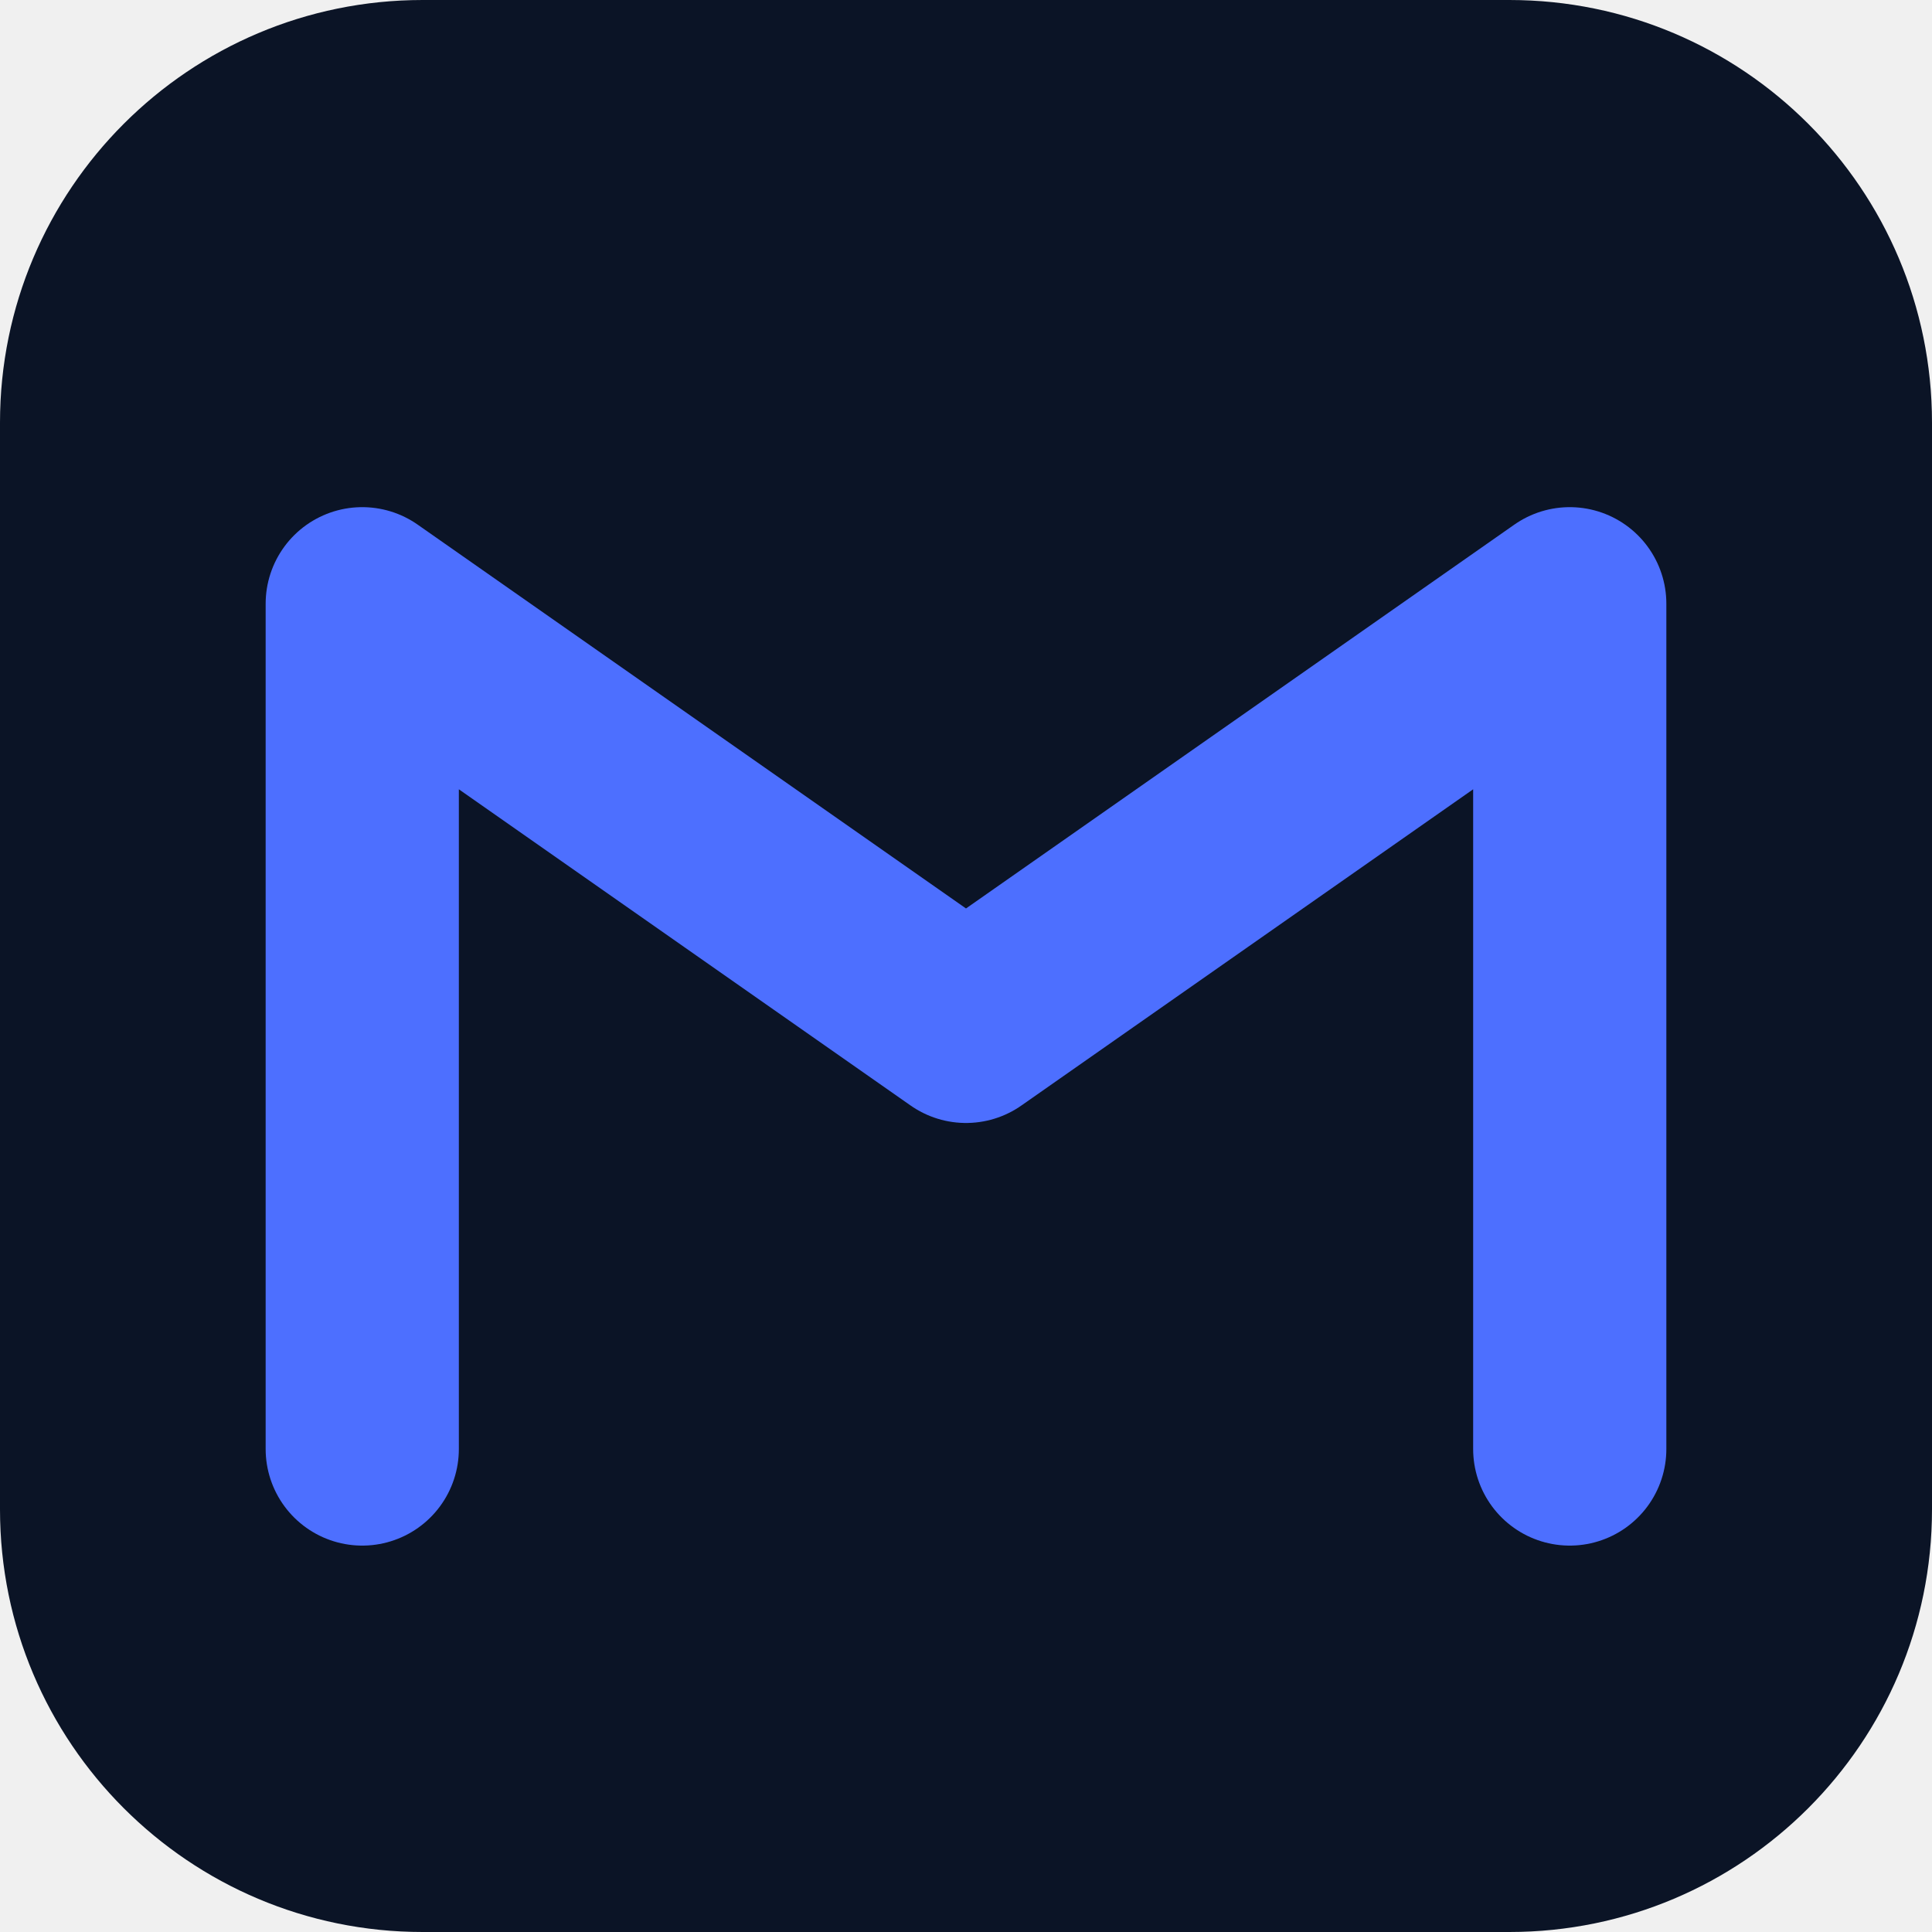
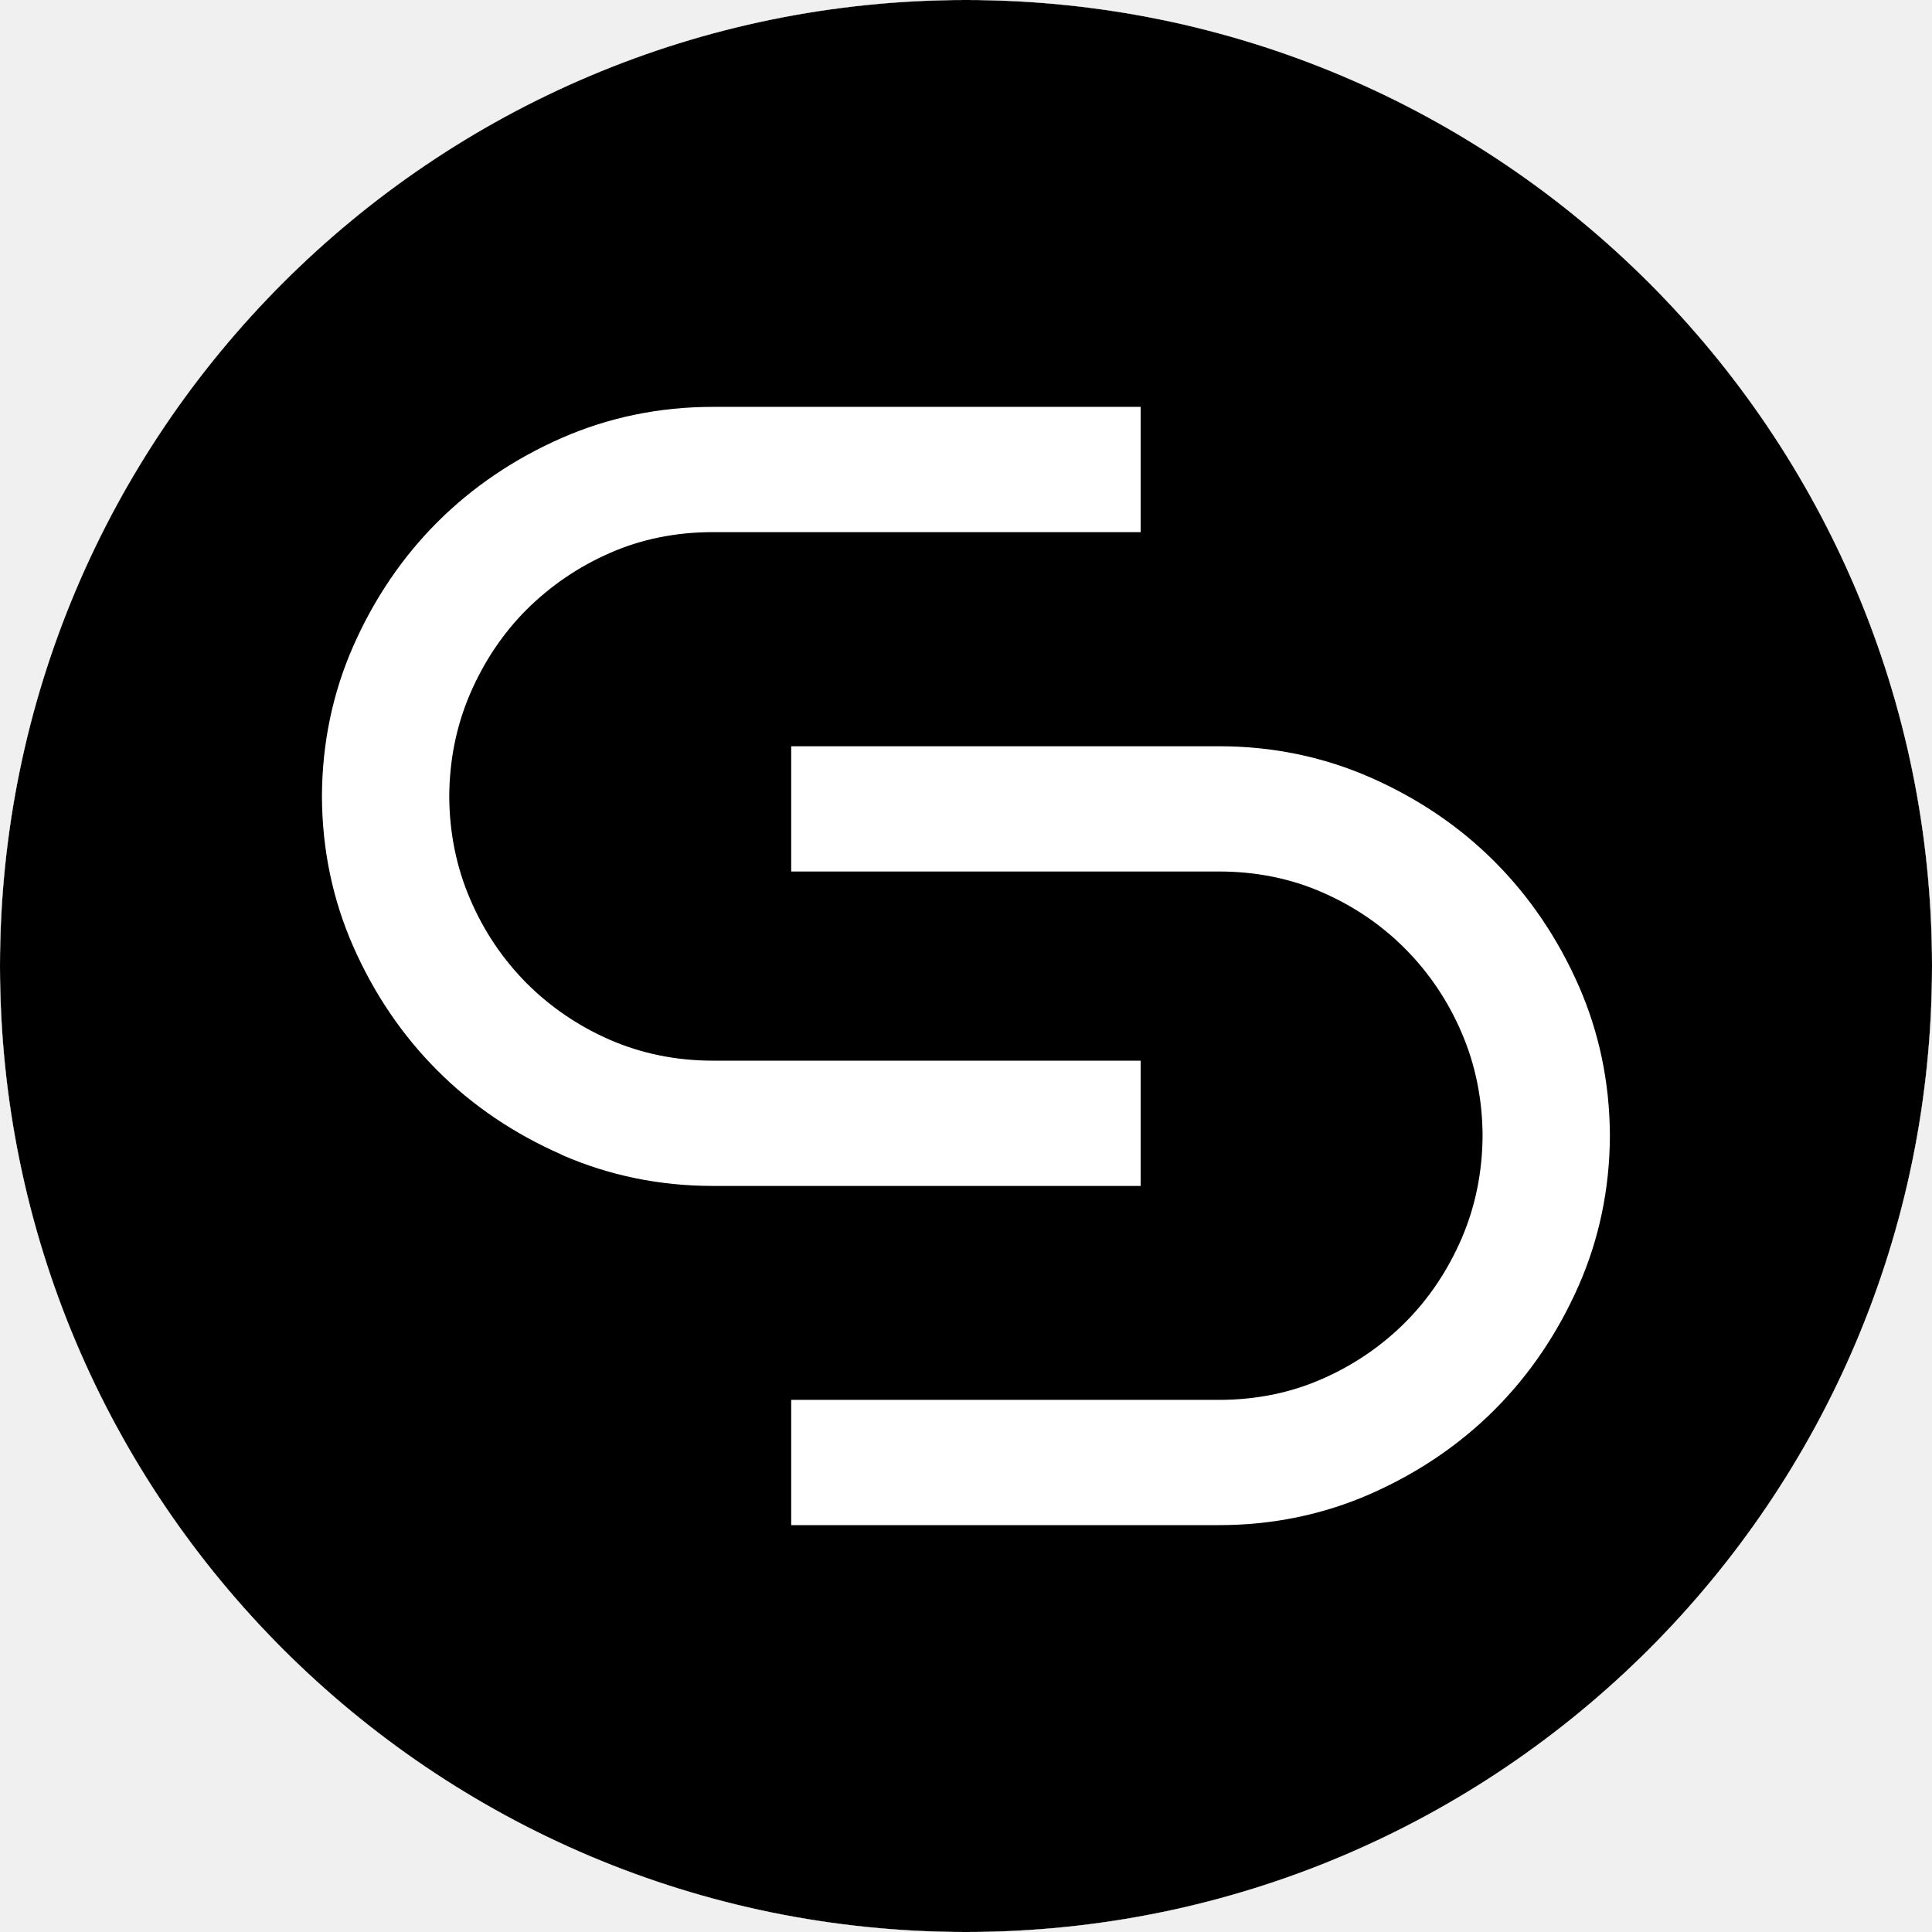
- <svg xmlns="http://www.w3.org/2000/svg" viewBox="0 0 32 32">
-   <rect width="32" height="32" rx="7" fill="#0b1426" />
-   <path d="M6 24V10l10 7 10-7v14" fill="none" stroke="#4d6fff" stroke-width="3.2" stroke-linecap="round" stroke-linejoin="round" />
+ <svg xmlns="http://www.w3.org/2000/svg" viewBox="0 0 113.06 113.06">
+   <defs>
+     <mask id="m">
+       <rect width="113.06" height="113.06" fill="white" />
+       <path fill="black" d="m56.53,0C25.31,0,0,25.31,0,56.53s25.31,56.53,56.53,56.53,56.53-25.31,56.53-56.53S87.75,0,56.53,0Zm-23.66,67.57c-2.78-1.22-5.23-2.87-7.28-4.93-2.05-2.05-3.71-4.5-4.93-7.28-1.19-2.71-1.8-5.63-1.82-8.69v-.05s0-.09,0-.09c.02-3.06.63-5.98,1.82-8.69,1.22-2.78,2.88-5.23,4.93-7.28,2.05-2.05,4.5-3.71,7.28-4.93,2.76-1.21,5.73-1.82,8.84-1.82h25.04v7.33h-25.04c-2.15,0-4.19.41-6.04,1.23-1.83.8-3.46,1.92-4.85,3.3-1.39,1.39-2.5,3.05-3.31,4.93-.8,1.86-1.21,3.88-1.22,6.01.01,2.12.42,4.14,1.22,6,.8,1.88,1.92,3.53,3.31,4.93,1.39,1.39,3.02,2.5,4.85,3.3,1.85.81,3.89,1.23,6.04,1.23h25.04v7.33h-25.04c-3.11,0-6.08-.61-8.84-1.82Zm61.34-1.04c-.02,3.06-.63,5.98-1.82,8.69-1.22,2.78-2.88,5.23-4.93,7.28-2.05,2.05-4.5,3.71-7.28,4.93-2.76,1.21-5.73,1.82-8.84,1.82h-25.04v-7.33h25.04c2.15,0,4.19-.41,6.04-1.23,1.83-.8,3.47-1.92,4.85-3.3,1.39-1.39,2.5-3.05,3.31-4.93.8-1.86,1.21-3.88,1.22-6.01-.01-2.12-.42-4.14-1.22-6-.8-1.88-1.92-3.53-3.31-4.93s-3.02-2.5-4.85-3.3c-1.85-.81-3.88-1.22-6.04-1.22h-25.04v-7.33h25.04c3.11,0,6.08.61,8.84,1.82,2.78,1.22,5.23,2.87,7.28,4.93,2.05,2.05,3.71,4.5,4.93,7.28,1.19,2.71,1.8,5.63,1.82,8.69v.05s0,.09,0,.09Z" />
+     </mask>
+   </defs>
+   <circle cx="56.53" cy="56.53" r="56.53" fill="#000" />
+   <circle cx="56.53" cy="56.53" r="56.53" fill="white" mask="url(#m)" />
</svg>
